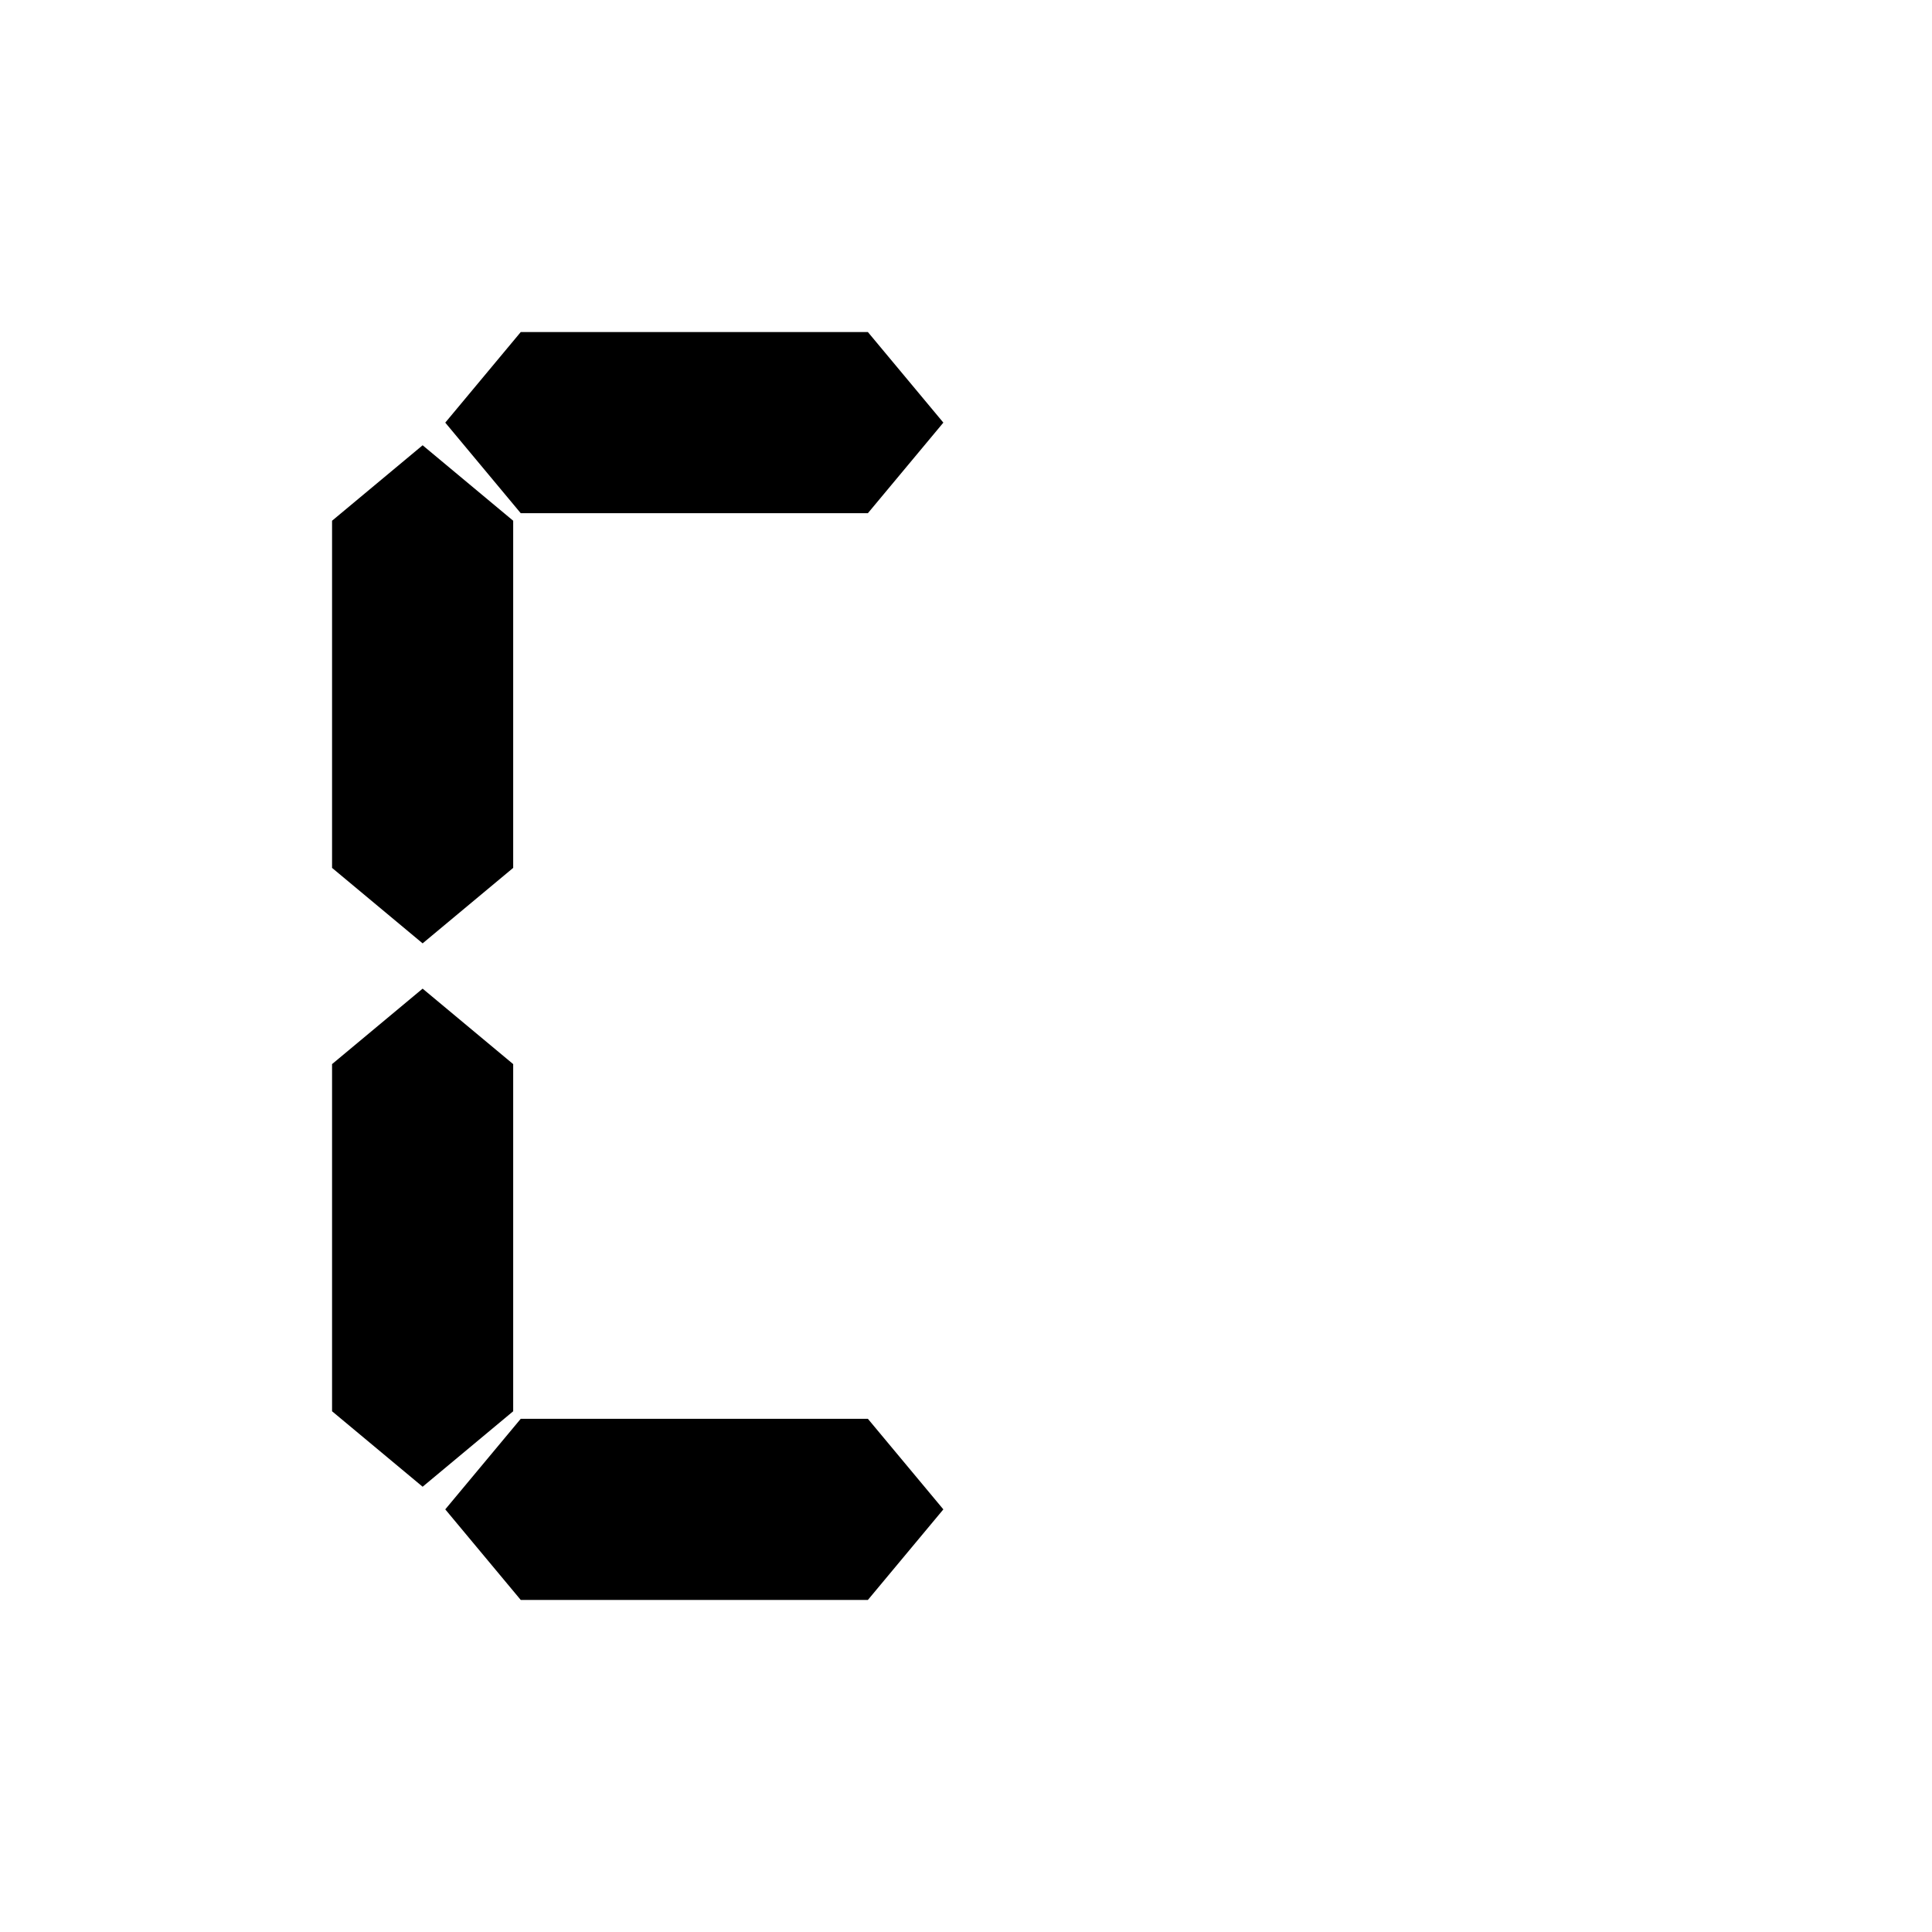
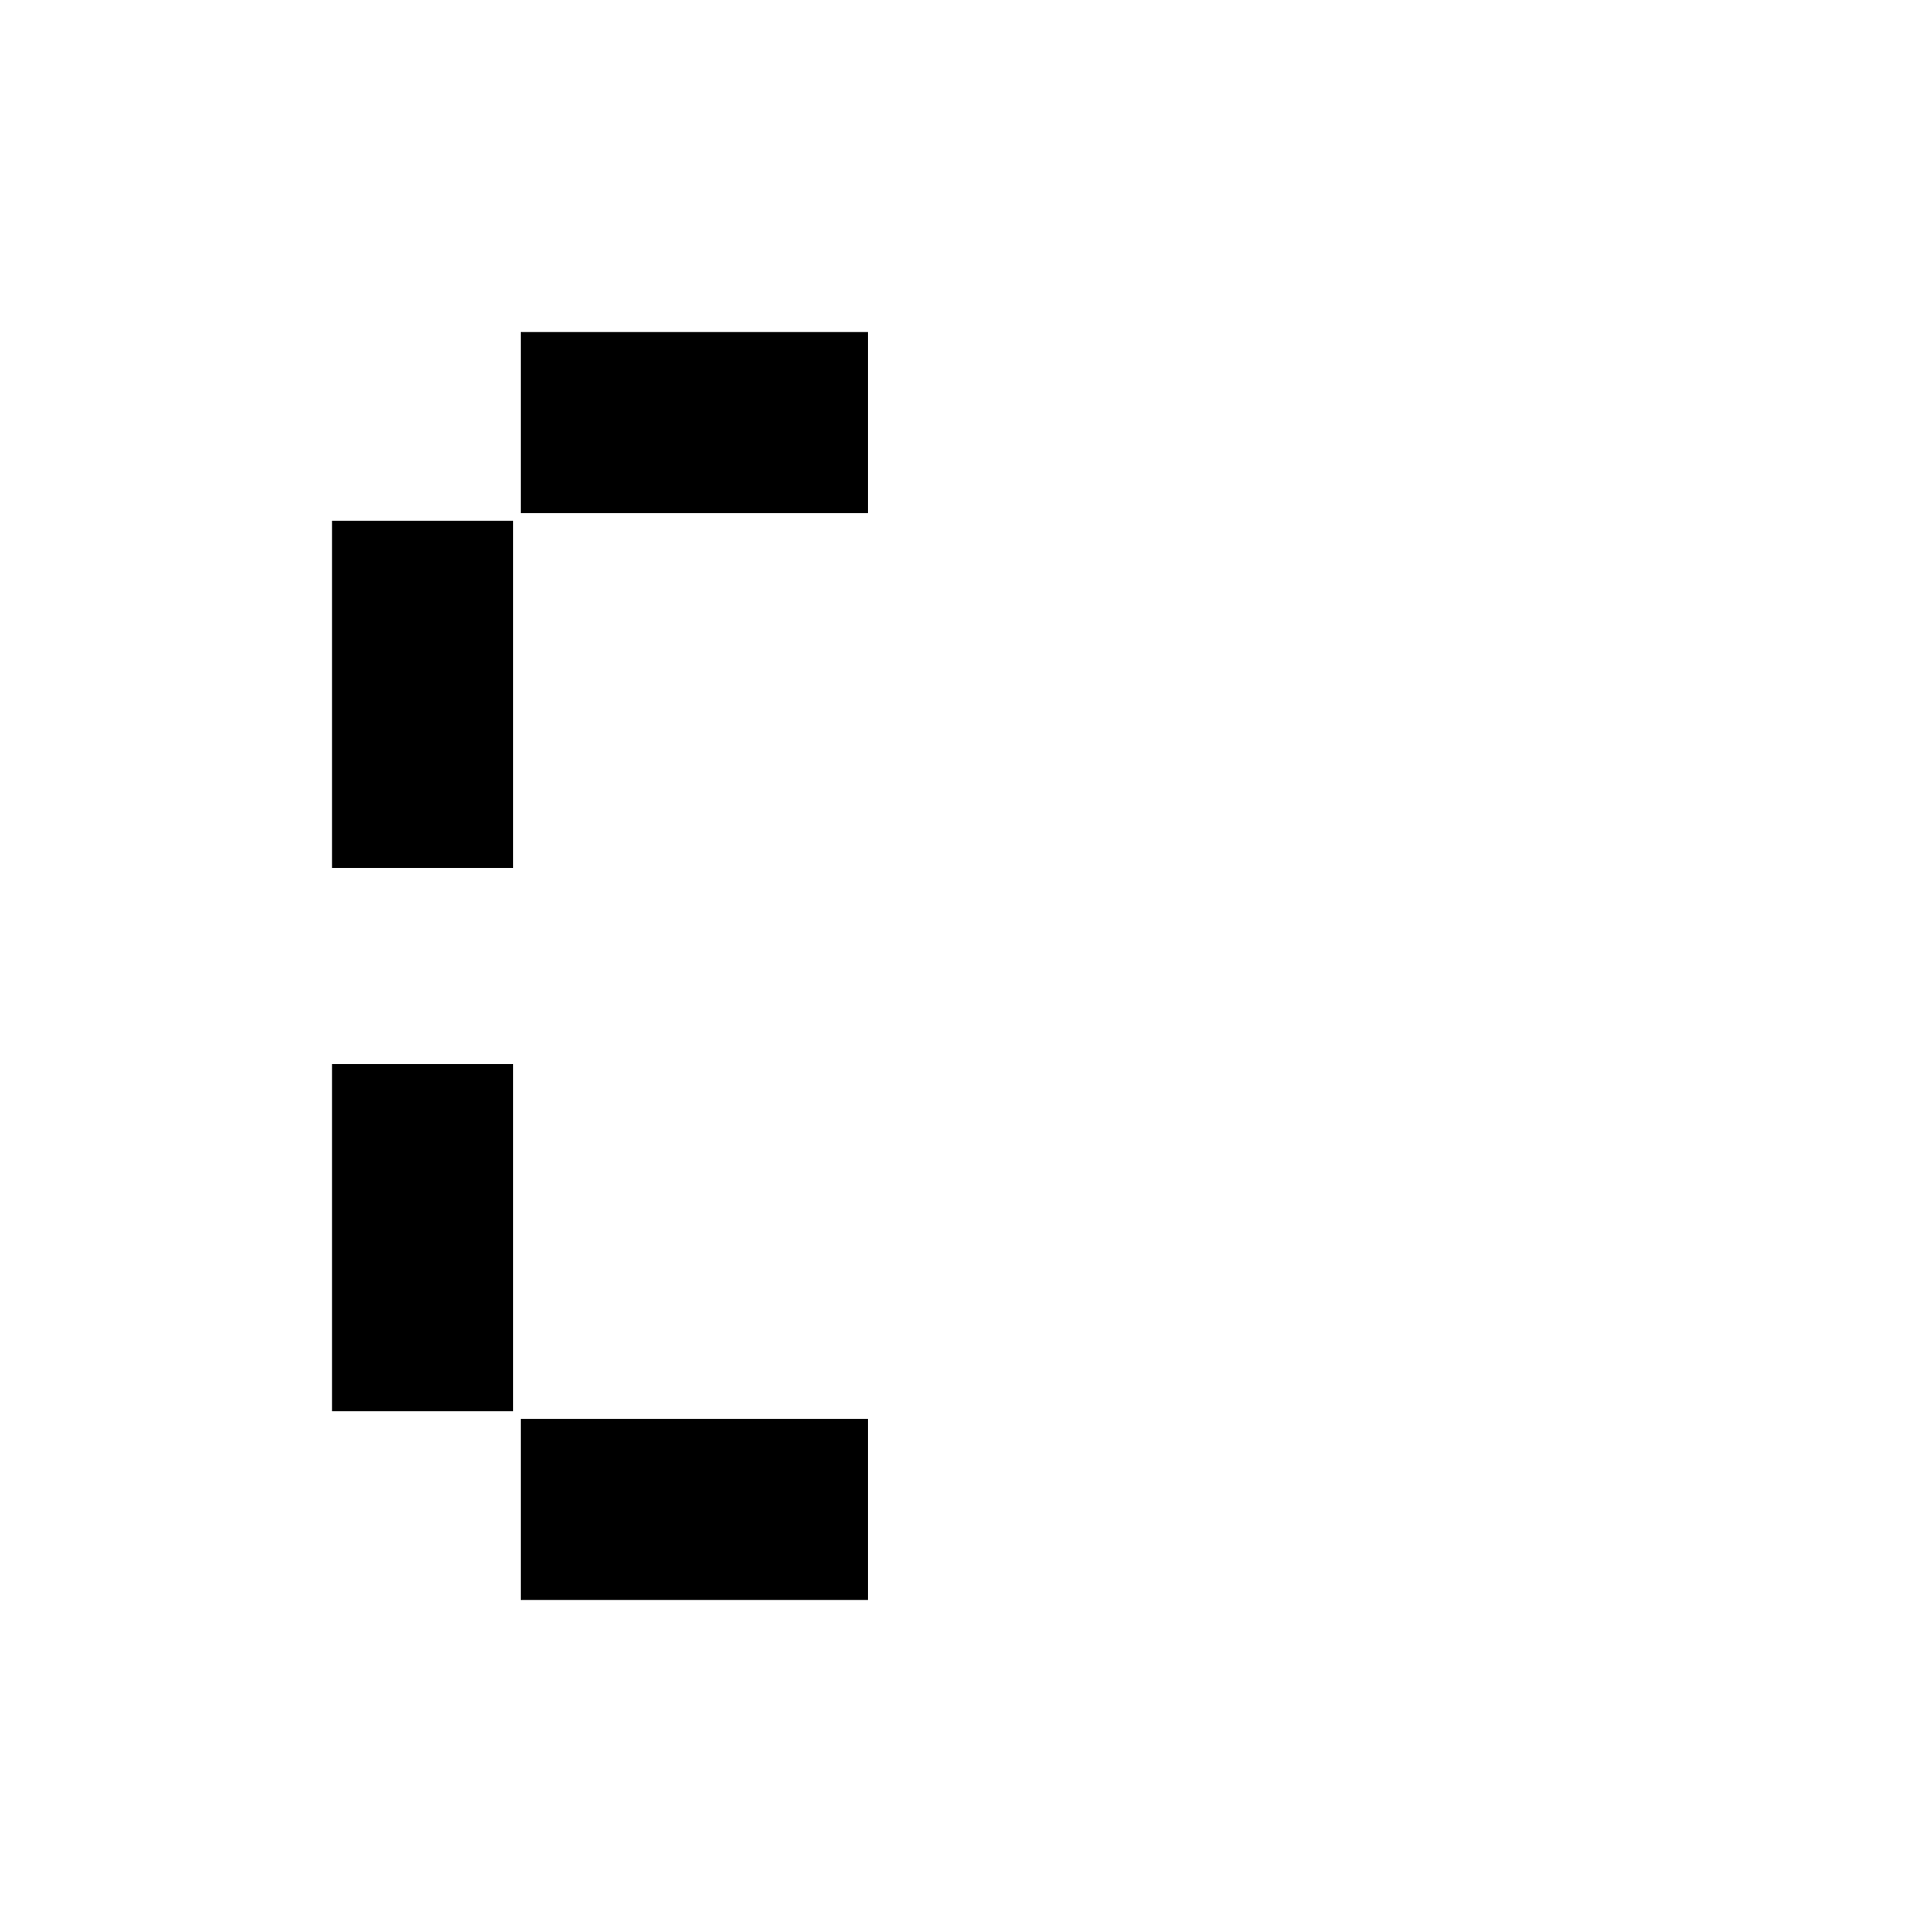
<svg xmlns="http://www.w3.org/2000/svg" viewBox="0 0 128 128" width="128" height="128">
-   <path d="M34.5 22 L29.5 28 L34.5 34 L57.5 34 L62.5 28 L57.5 22Z M22 34.5 L28 29.5 L34 34.5 L34 57.5 L28 62.5 L22 57.5Z M22 70.5 L28 65.5 L34 70.5 L34 93.5 L28 98.5 L22 93.5Z M34.5 94 L29.5 100 L34.5 106 L57.5 106 L62.5 100 L57.5 94Z" />
+   <rect x="34.5" y="22" width="23" height="12" />
+   <rect x="22" y="34.5" width="12" height="23" />
+   <rect x="22" y="70.5" width="12" height="23" />
+   <rect x="34.5" y="94" width="23" height="12" />
</svg>
